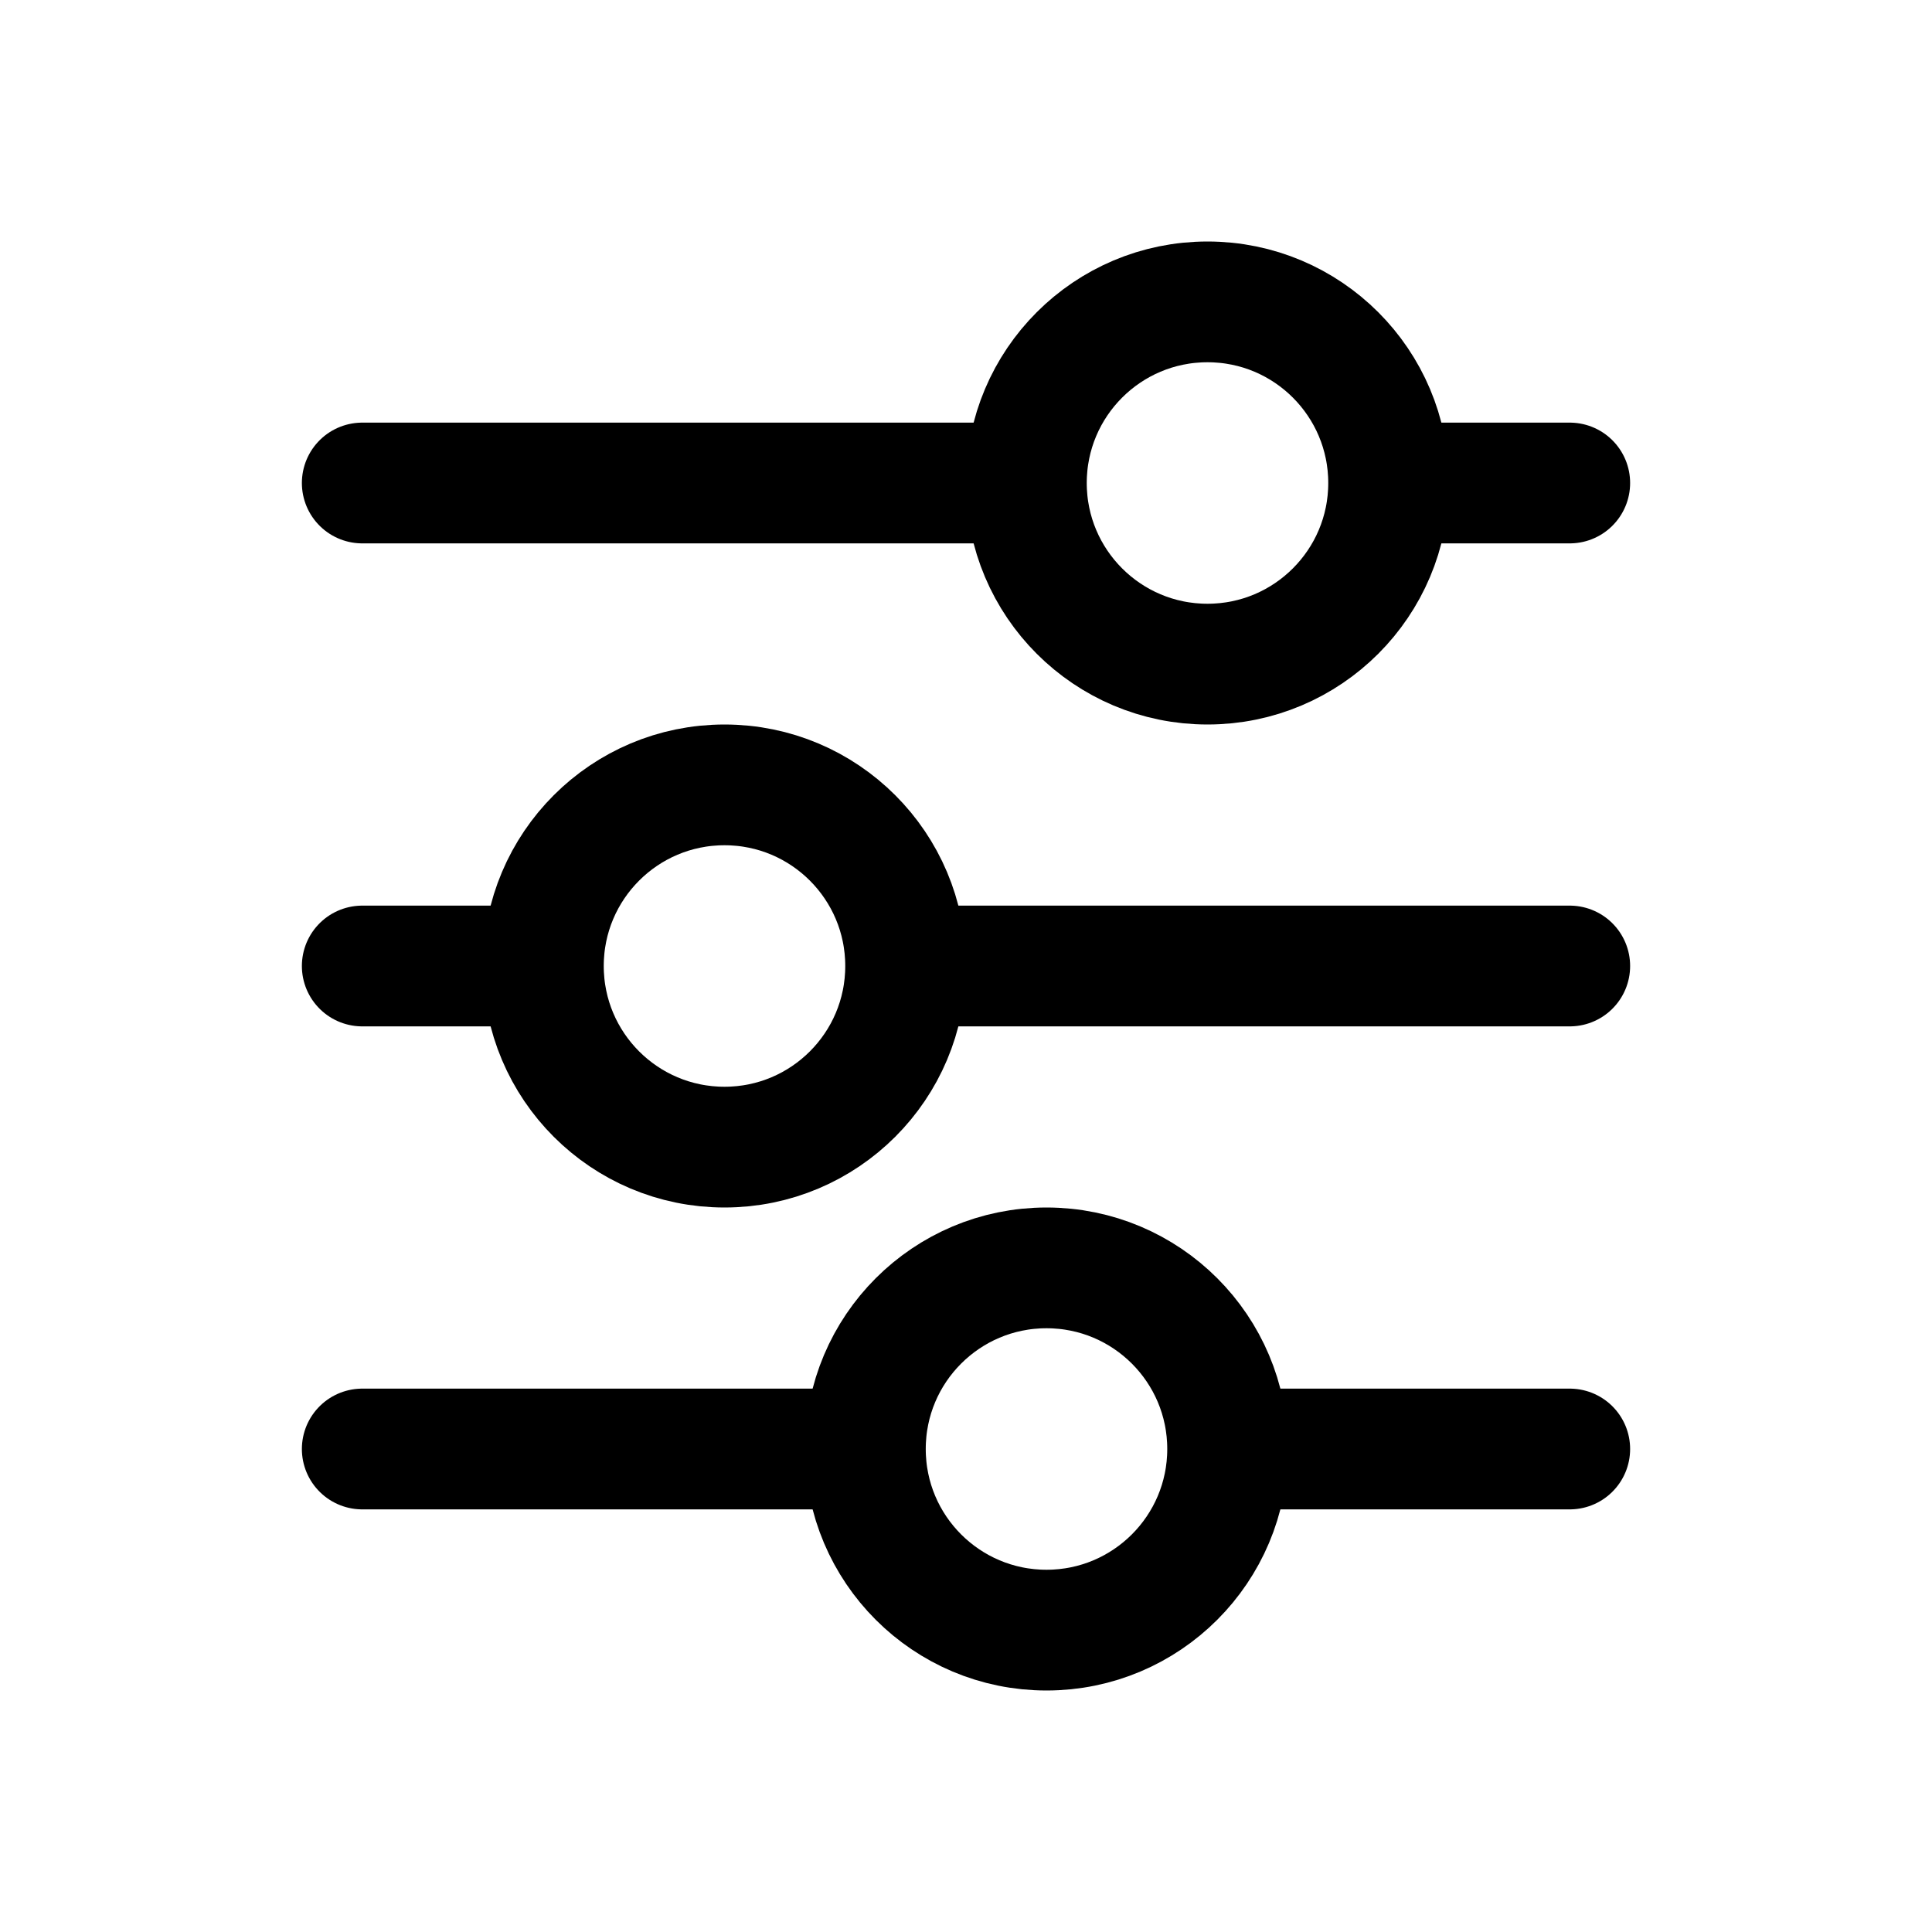
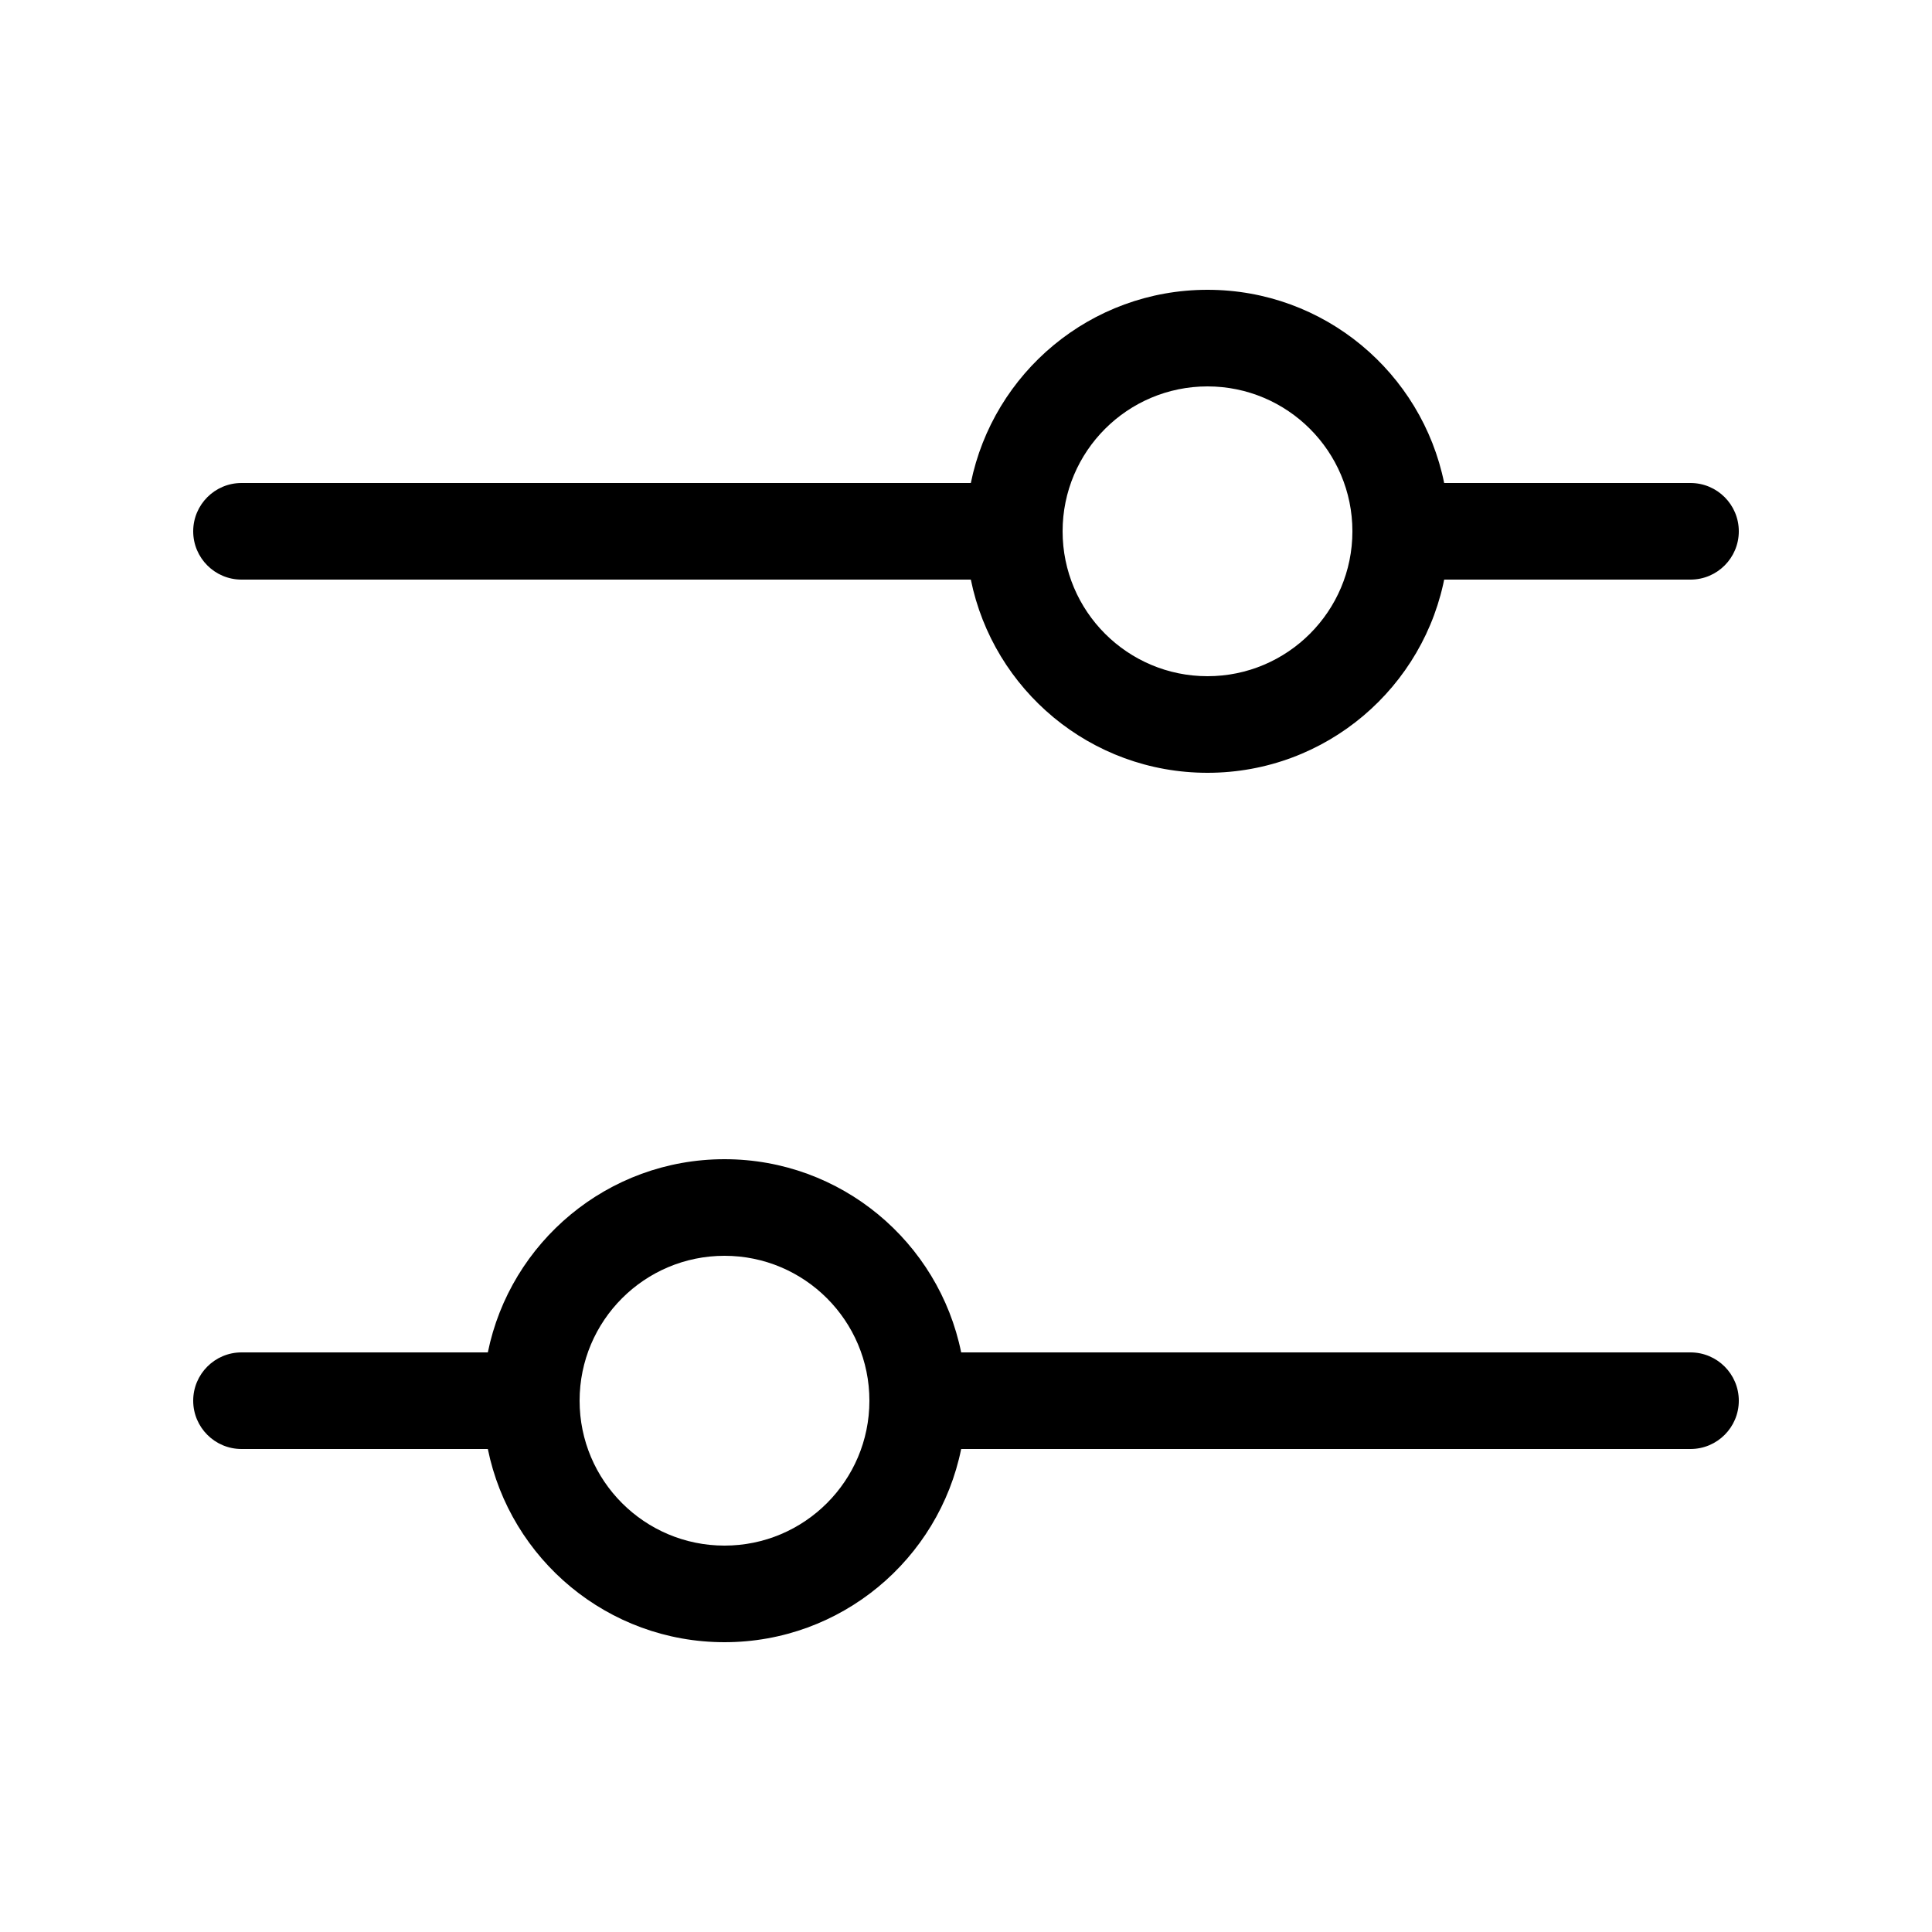
- <svg xmlns="http://www.w3.org/2000/svg" viewBox="0 0 24 24" fill="none" stroke="currentColor" stroke-width="1.5" stroke-linecap="round" stroke-linejoin="round">
-   <path d="M4.5 6h8M17.5 6h2" />
-   <circle cx="15" cy="6" r="2.25" />
-   <path d="M4.5 12h2M11.5 12h8" />
-   <circle cx="9" cy="12" r="2.25" />
-   <path d="M4.5 18h6M15.5 18h4" />
-   <circle cx="13" cy="18" r="2.25" />
+ <svg xmlns="http://www.w3.org/2000/svg" width="20" height="20" viewBox="0 0 20 20" fill="none">
+   <path d="M14.95 5C14.718 3.859 13.71 3 12.5 3C11.29 3 10.282 3.859 10.05 5H2.5C2.224 5 2 5.224 2 5.5C2 5.776 2.224 6 2.5 6H10.05C10.282 7.141 11.29 8 12.5 8C13.73 8 14.752 7.112 14.961 5.943C14.957 5.962 14.954 5.981 14.95 6H17.5C17.776 6 18 5.776 18 5.5C18 5.224 17.776 5 17.5 5H14.95ZM12.5 7C11.672 7 11 6.328 11 5.5C11 4.672 11.672 4 12.5 4C13.328 4 14 4.672 14 5.5C14 6.328 13.328 7 12.5 7ZM9.95 14C9.718 12.859 8.709 12 7.5 12C6.291 12 5.282 12.859 5.05 14H2.5C2.224 14 2 14.224 2 14.5C2 14.776 2.224 15 2.5 15H5.05C5.282 16.141 6.291 17 7.5 17C8.709 17 9.718 16.141 9.95 15H17.5C17.776 15 18 14.776 18 14.5C18 14.224 17.776 14 17.5 14H9.95ZM7.5 16C6.672 16 6 15.328 6 14.5C6 13.672 6.672 13 7.5 13C8.328 13 9 13.672 9 14.5C9 15.328 8.328 16 7.5 16Z" fill="currentColor" />
</svg>
